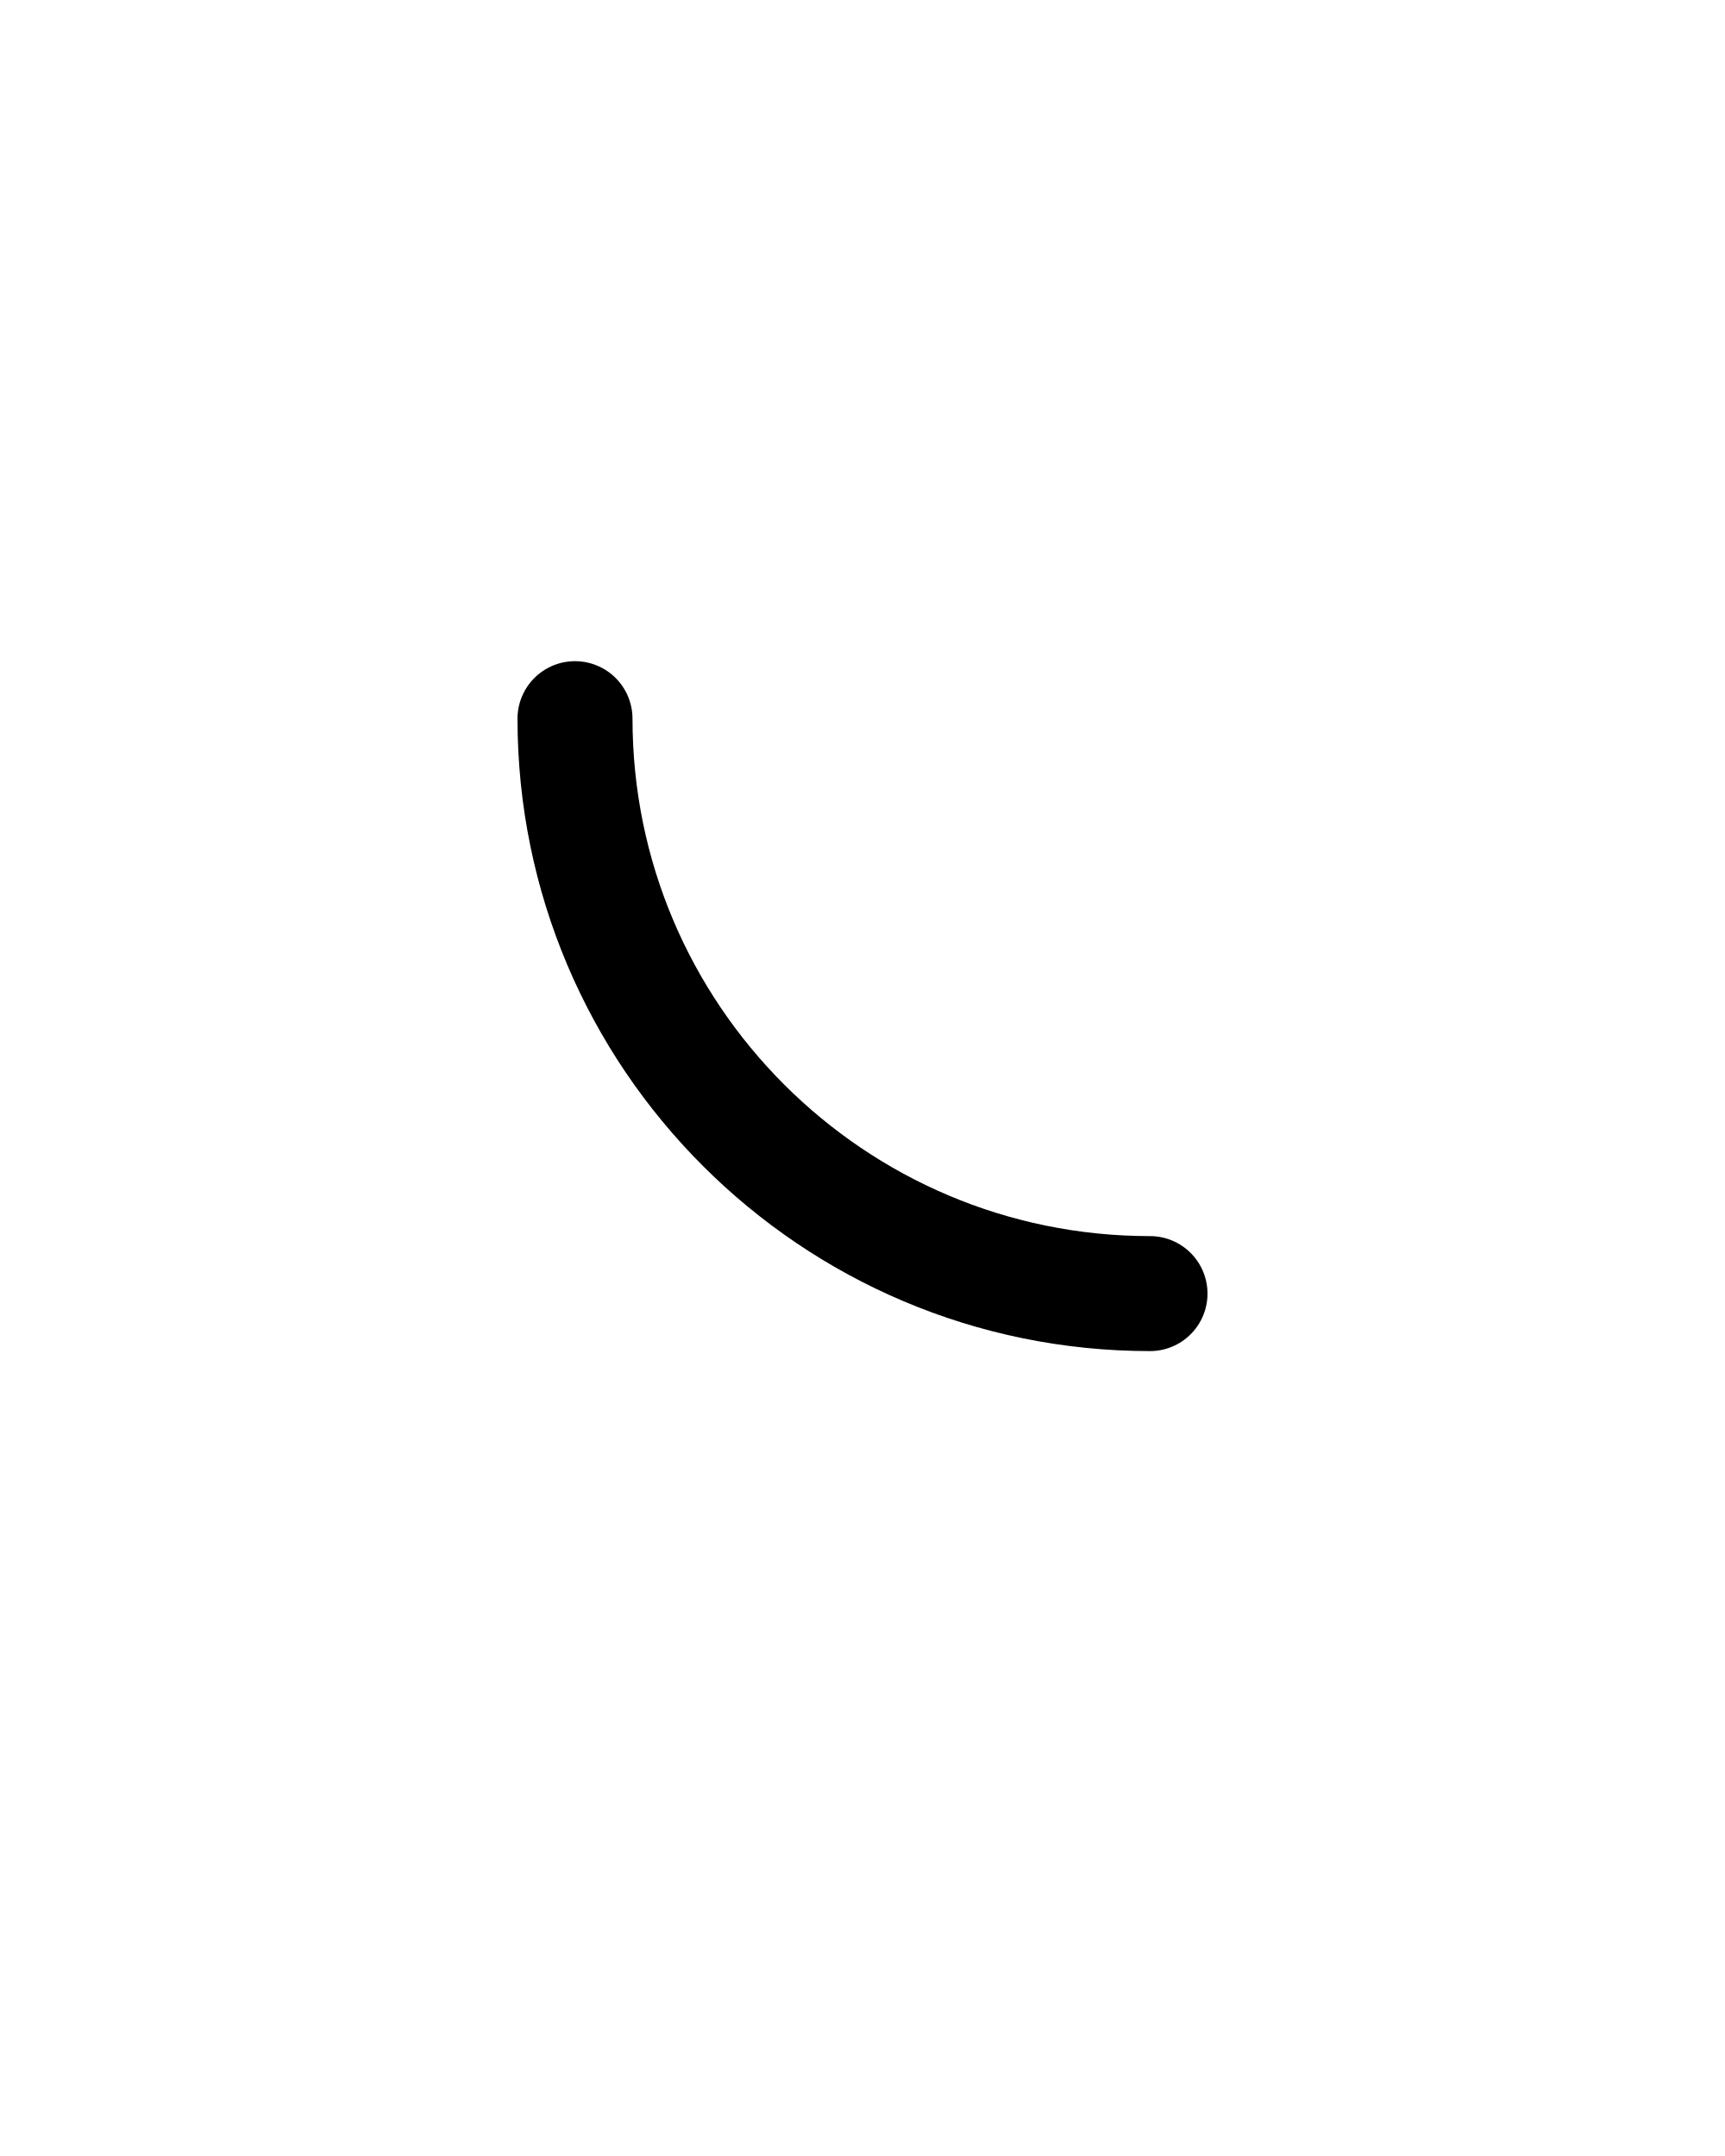
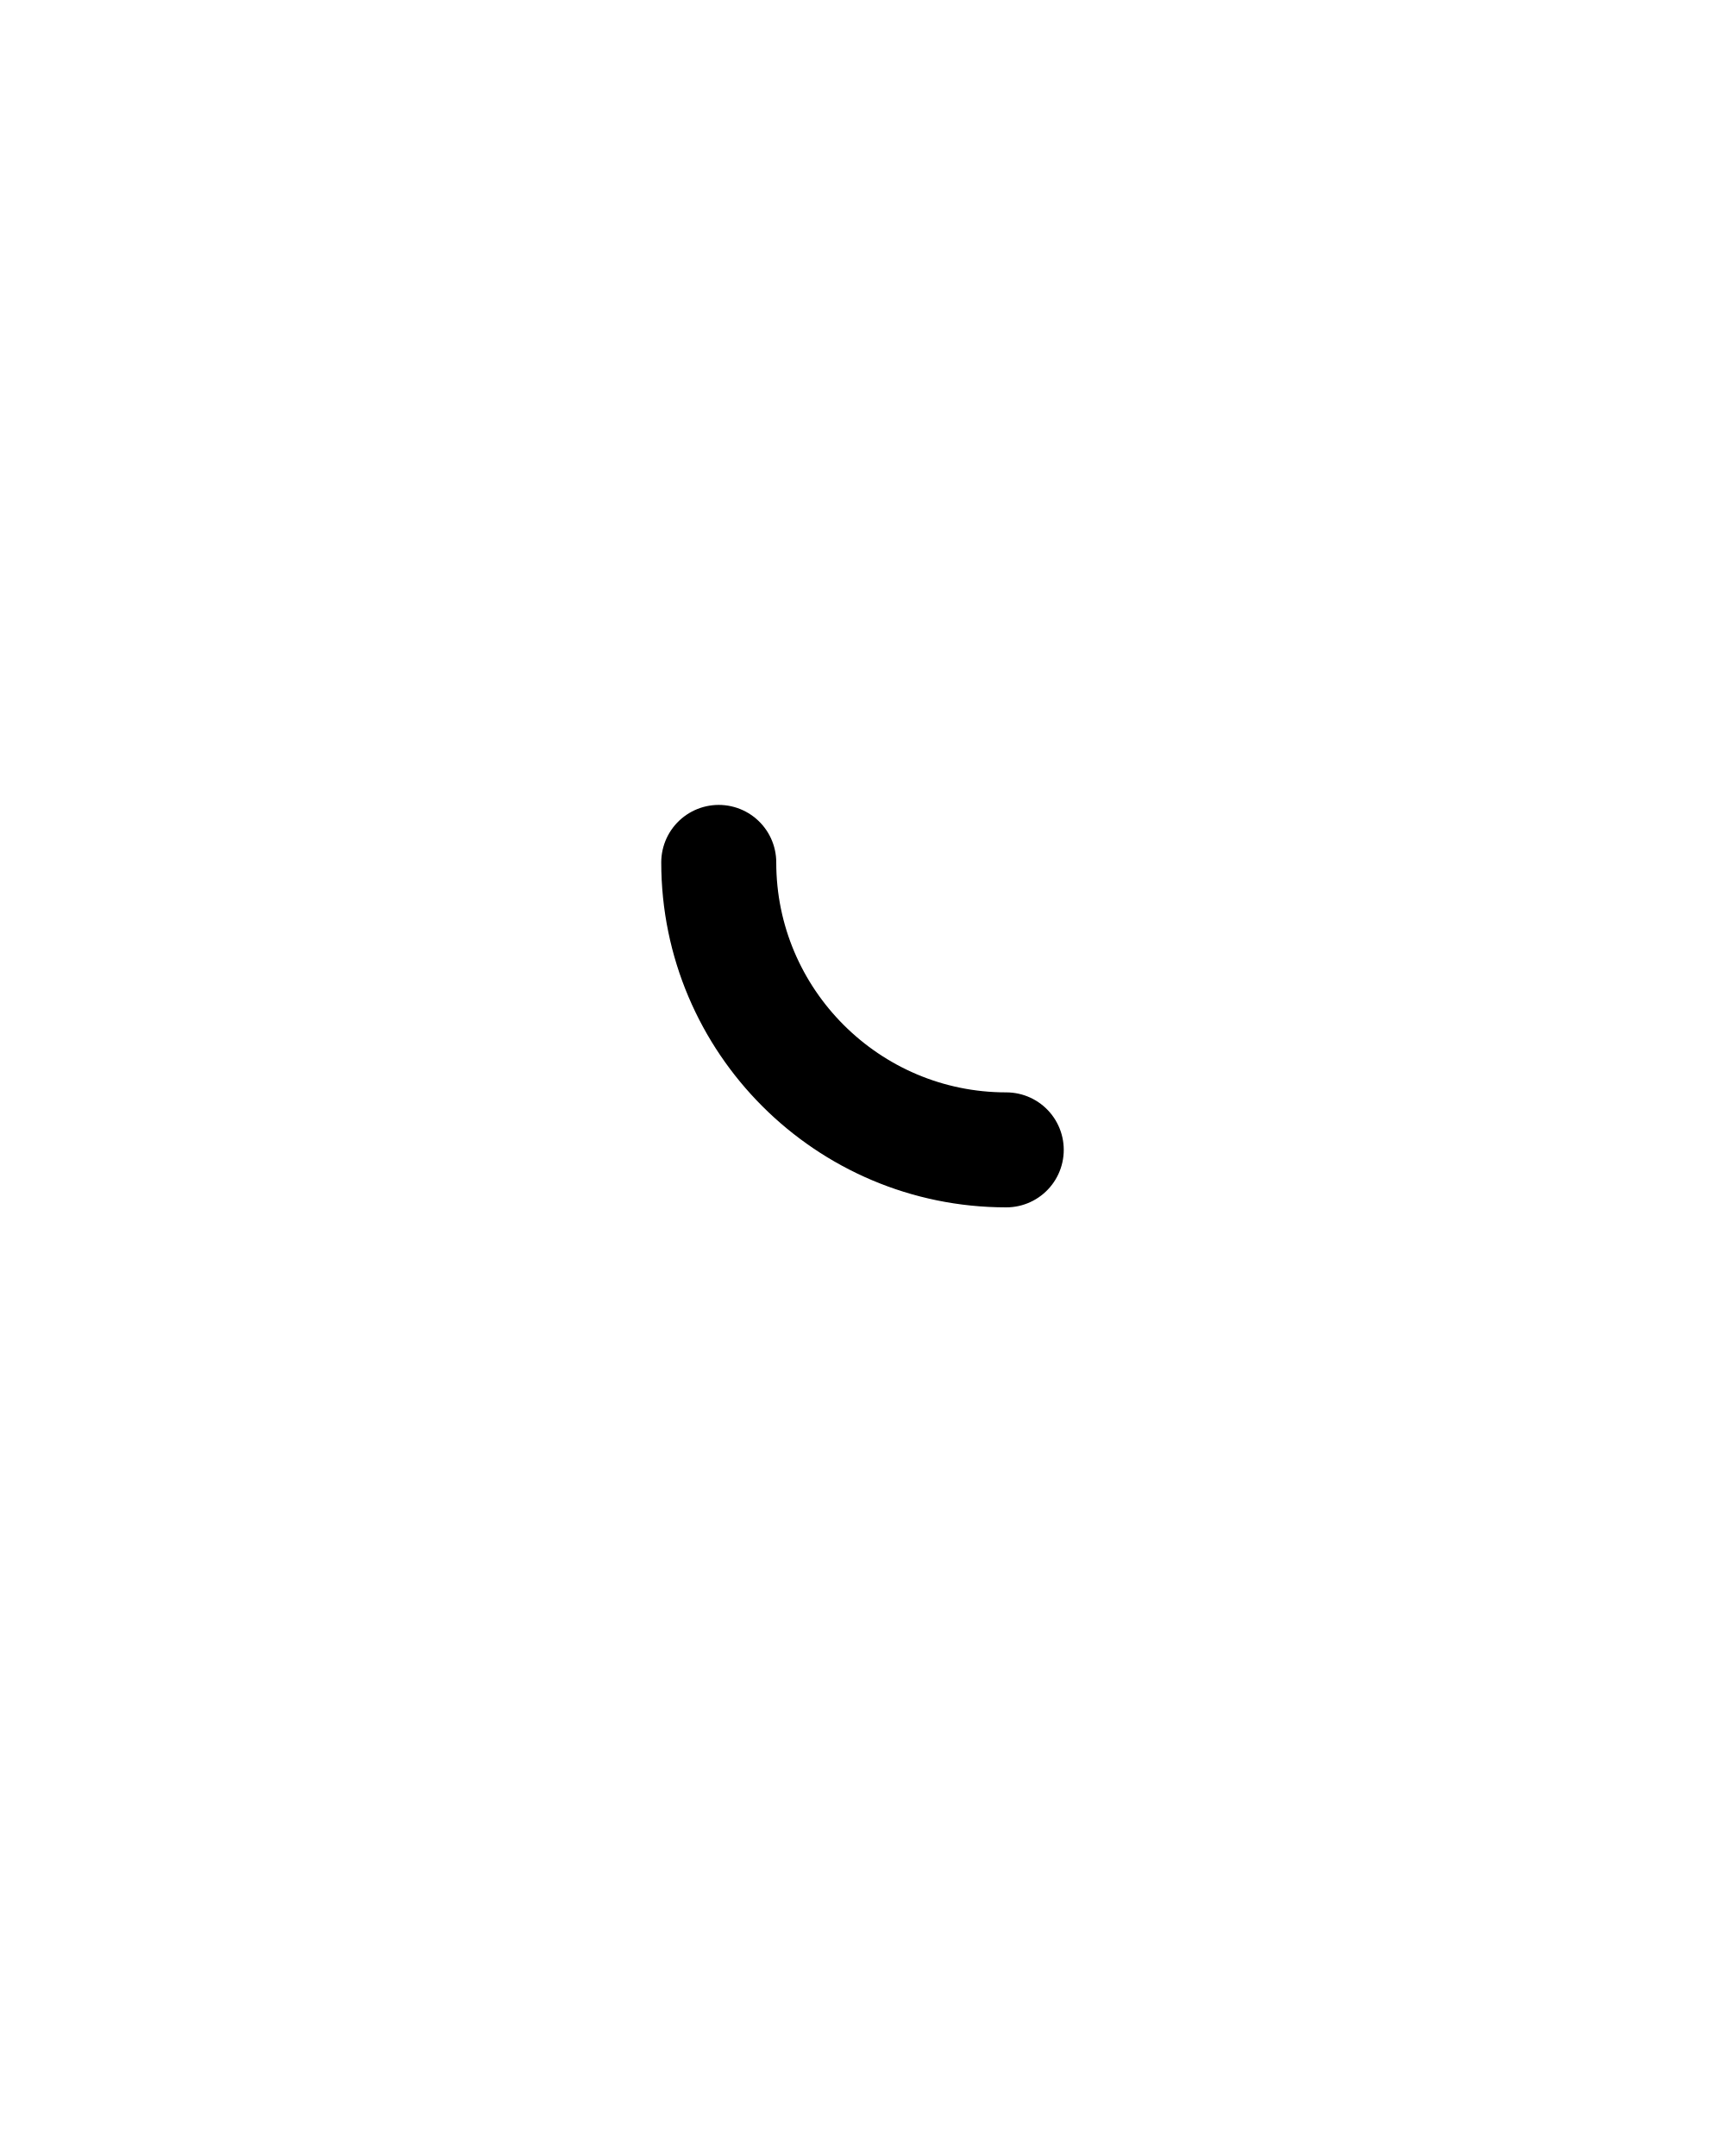
<svg xmlns="http://www.w3.org/2000/svg" version="1.1" id="图层_1" x="0px" y="0px" viewBox="0 0 720 900" style="enable-background:new 0 0 720 900;" xml:space="preserve">
  <style type="text/css">
	.st0{fill:none;stroke:#000000;stroke-width:48;stroke-linecap:round;stroke-linejoin:round;stroke-miterlimit:10;}
</style>
-   <path class="st0" d="M480,540c-132.5,0-240-107.5-240-240" />
+   <path class="st0" d="M420,480c-66.2,0-120-53.8-120-120" />
</svg>
